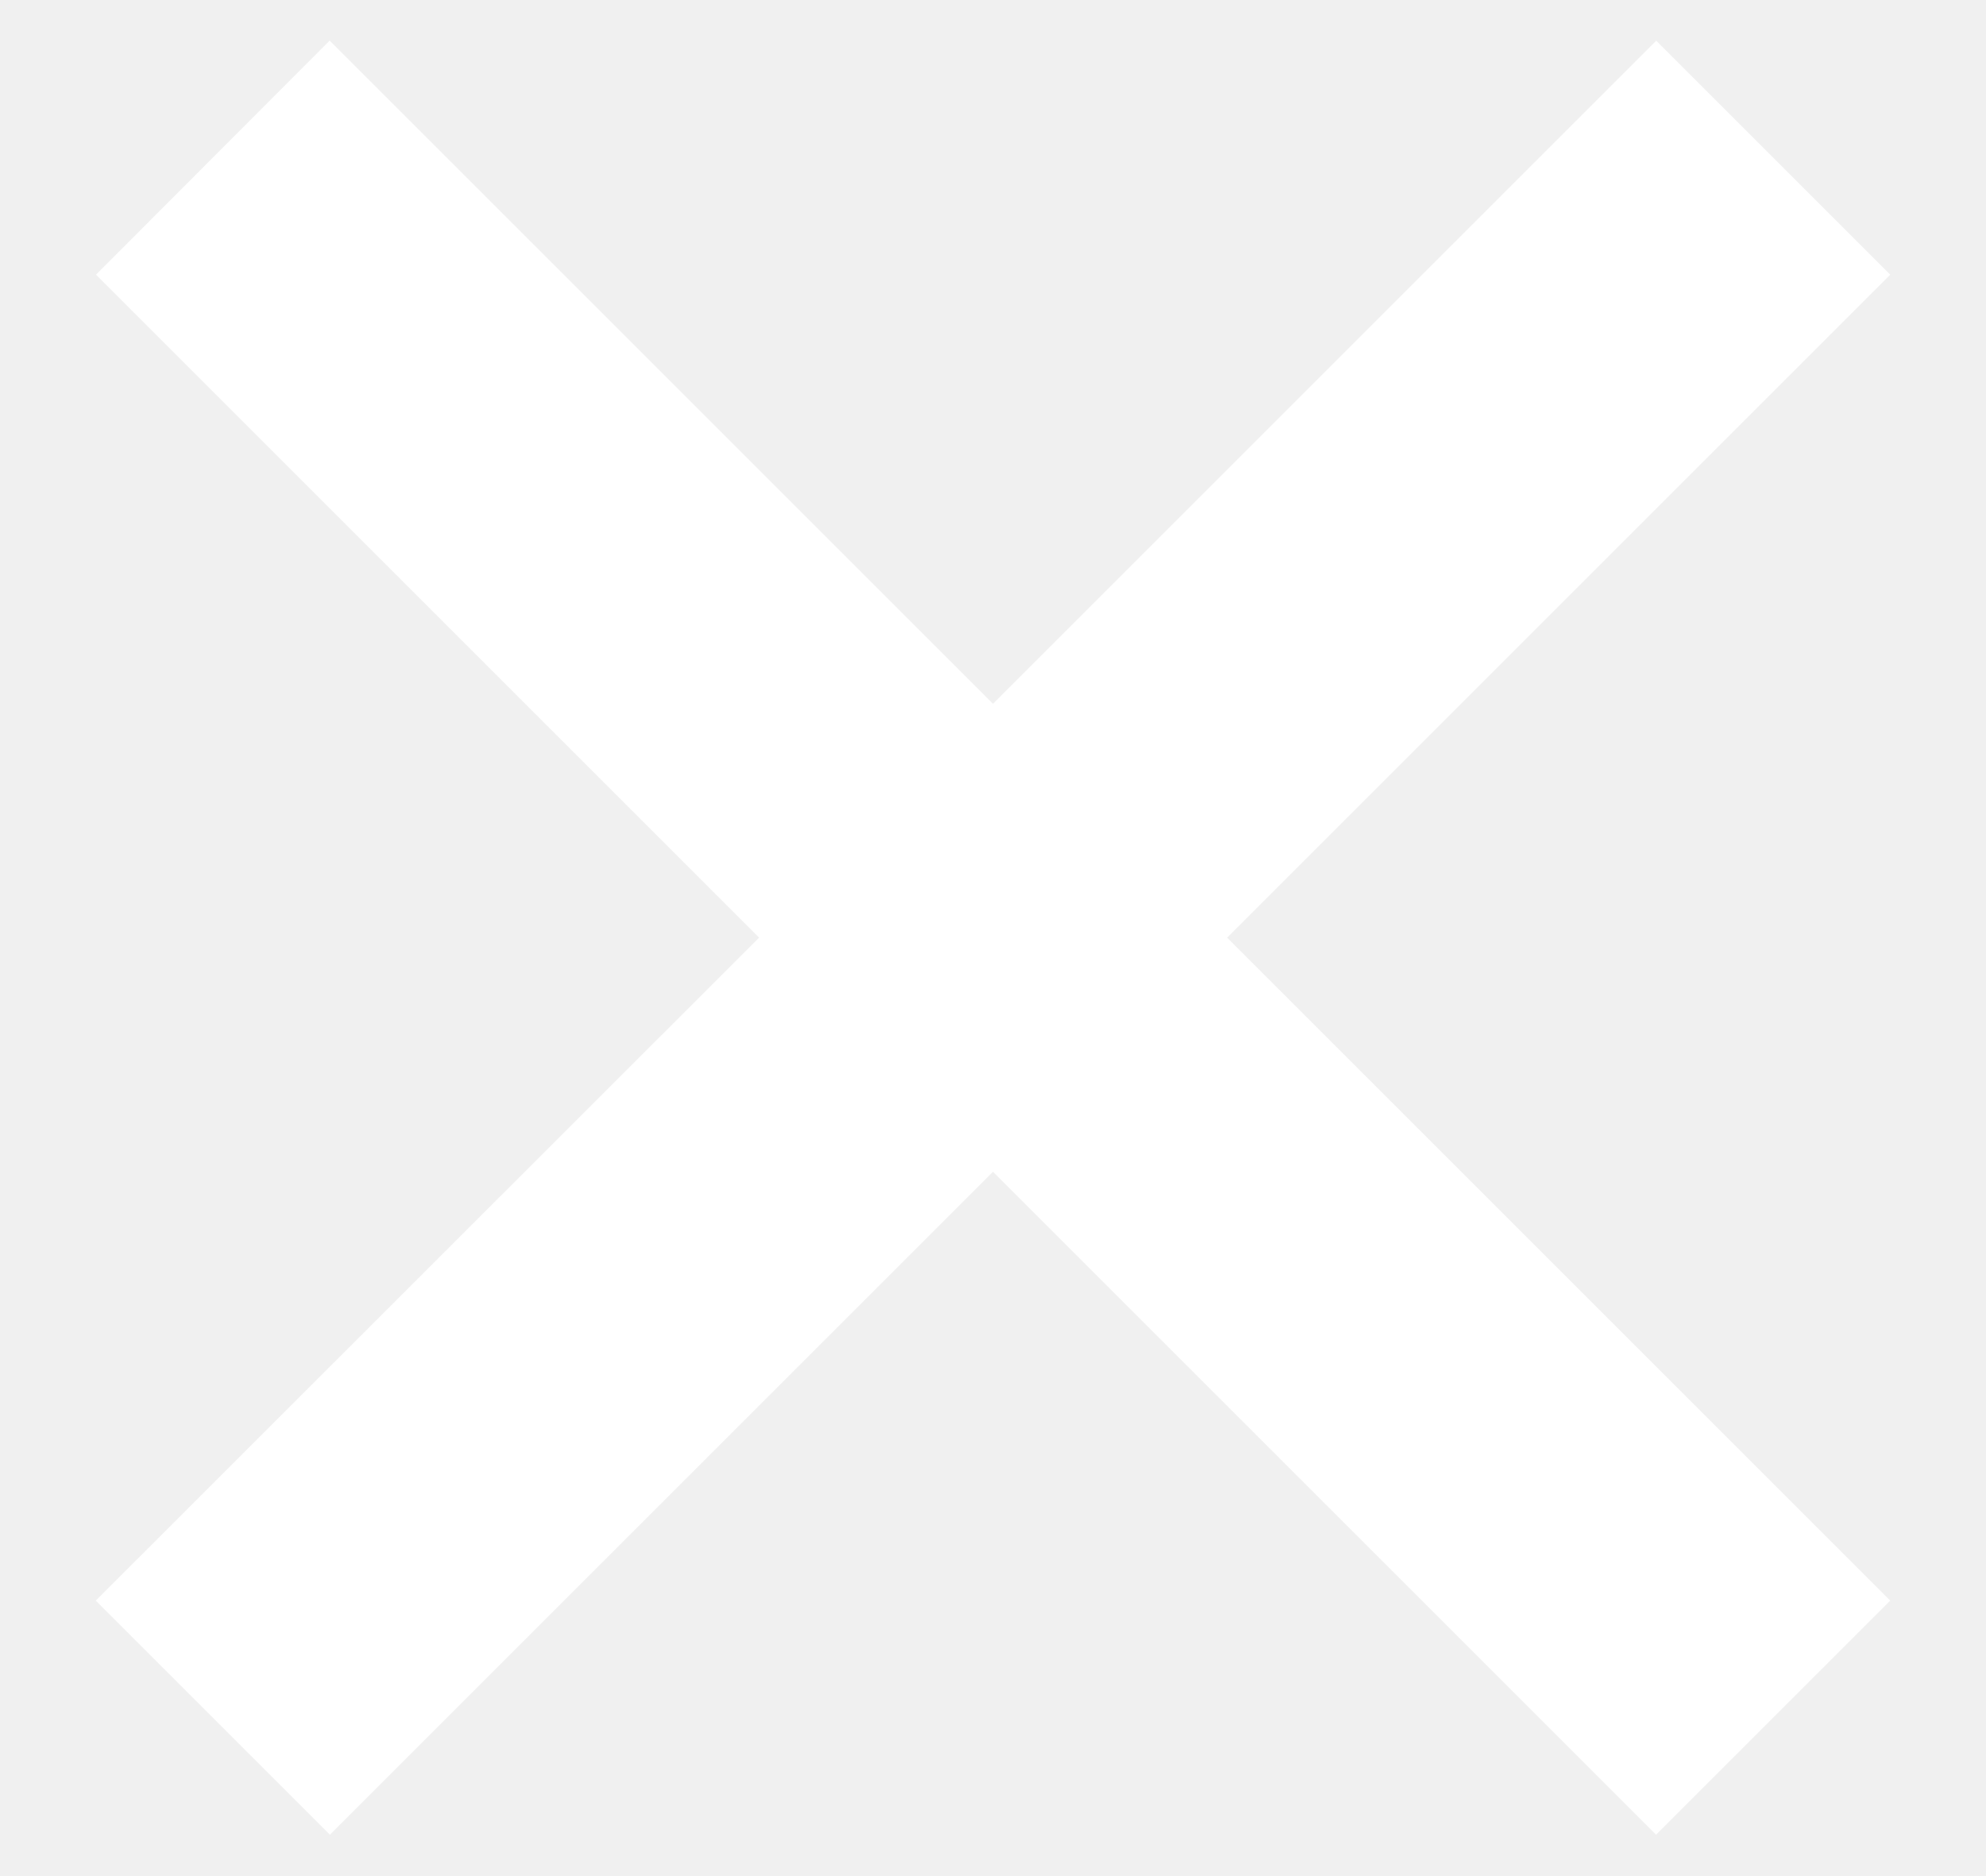
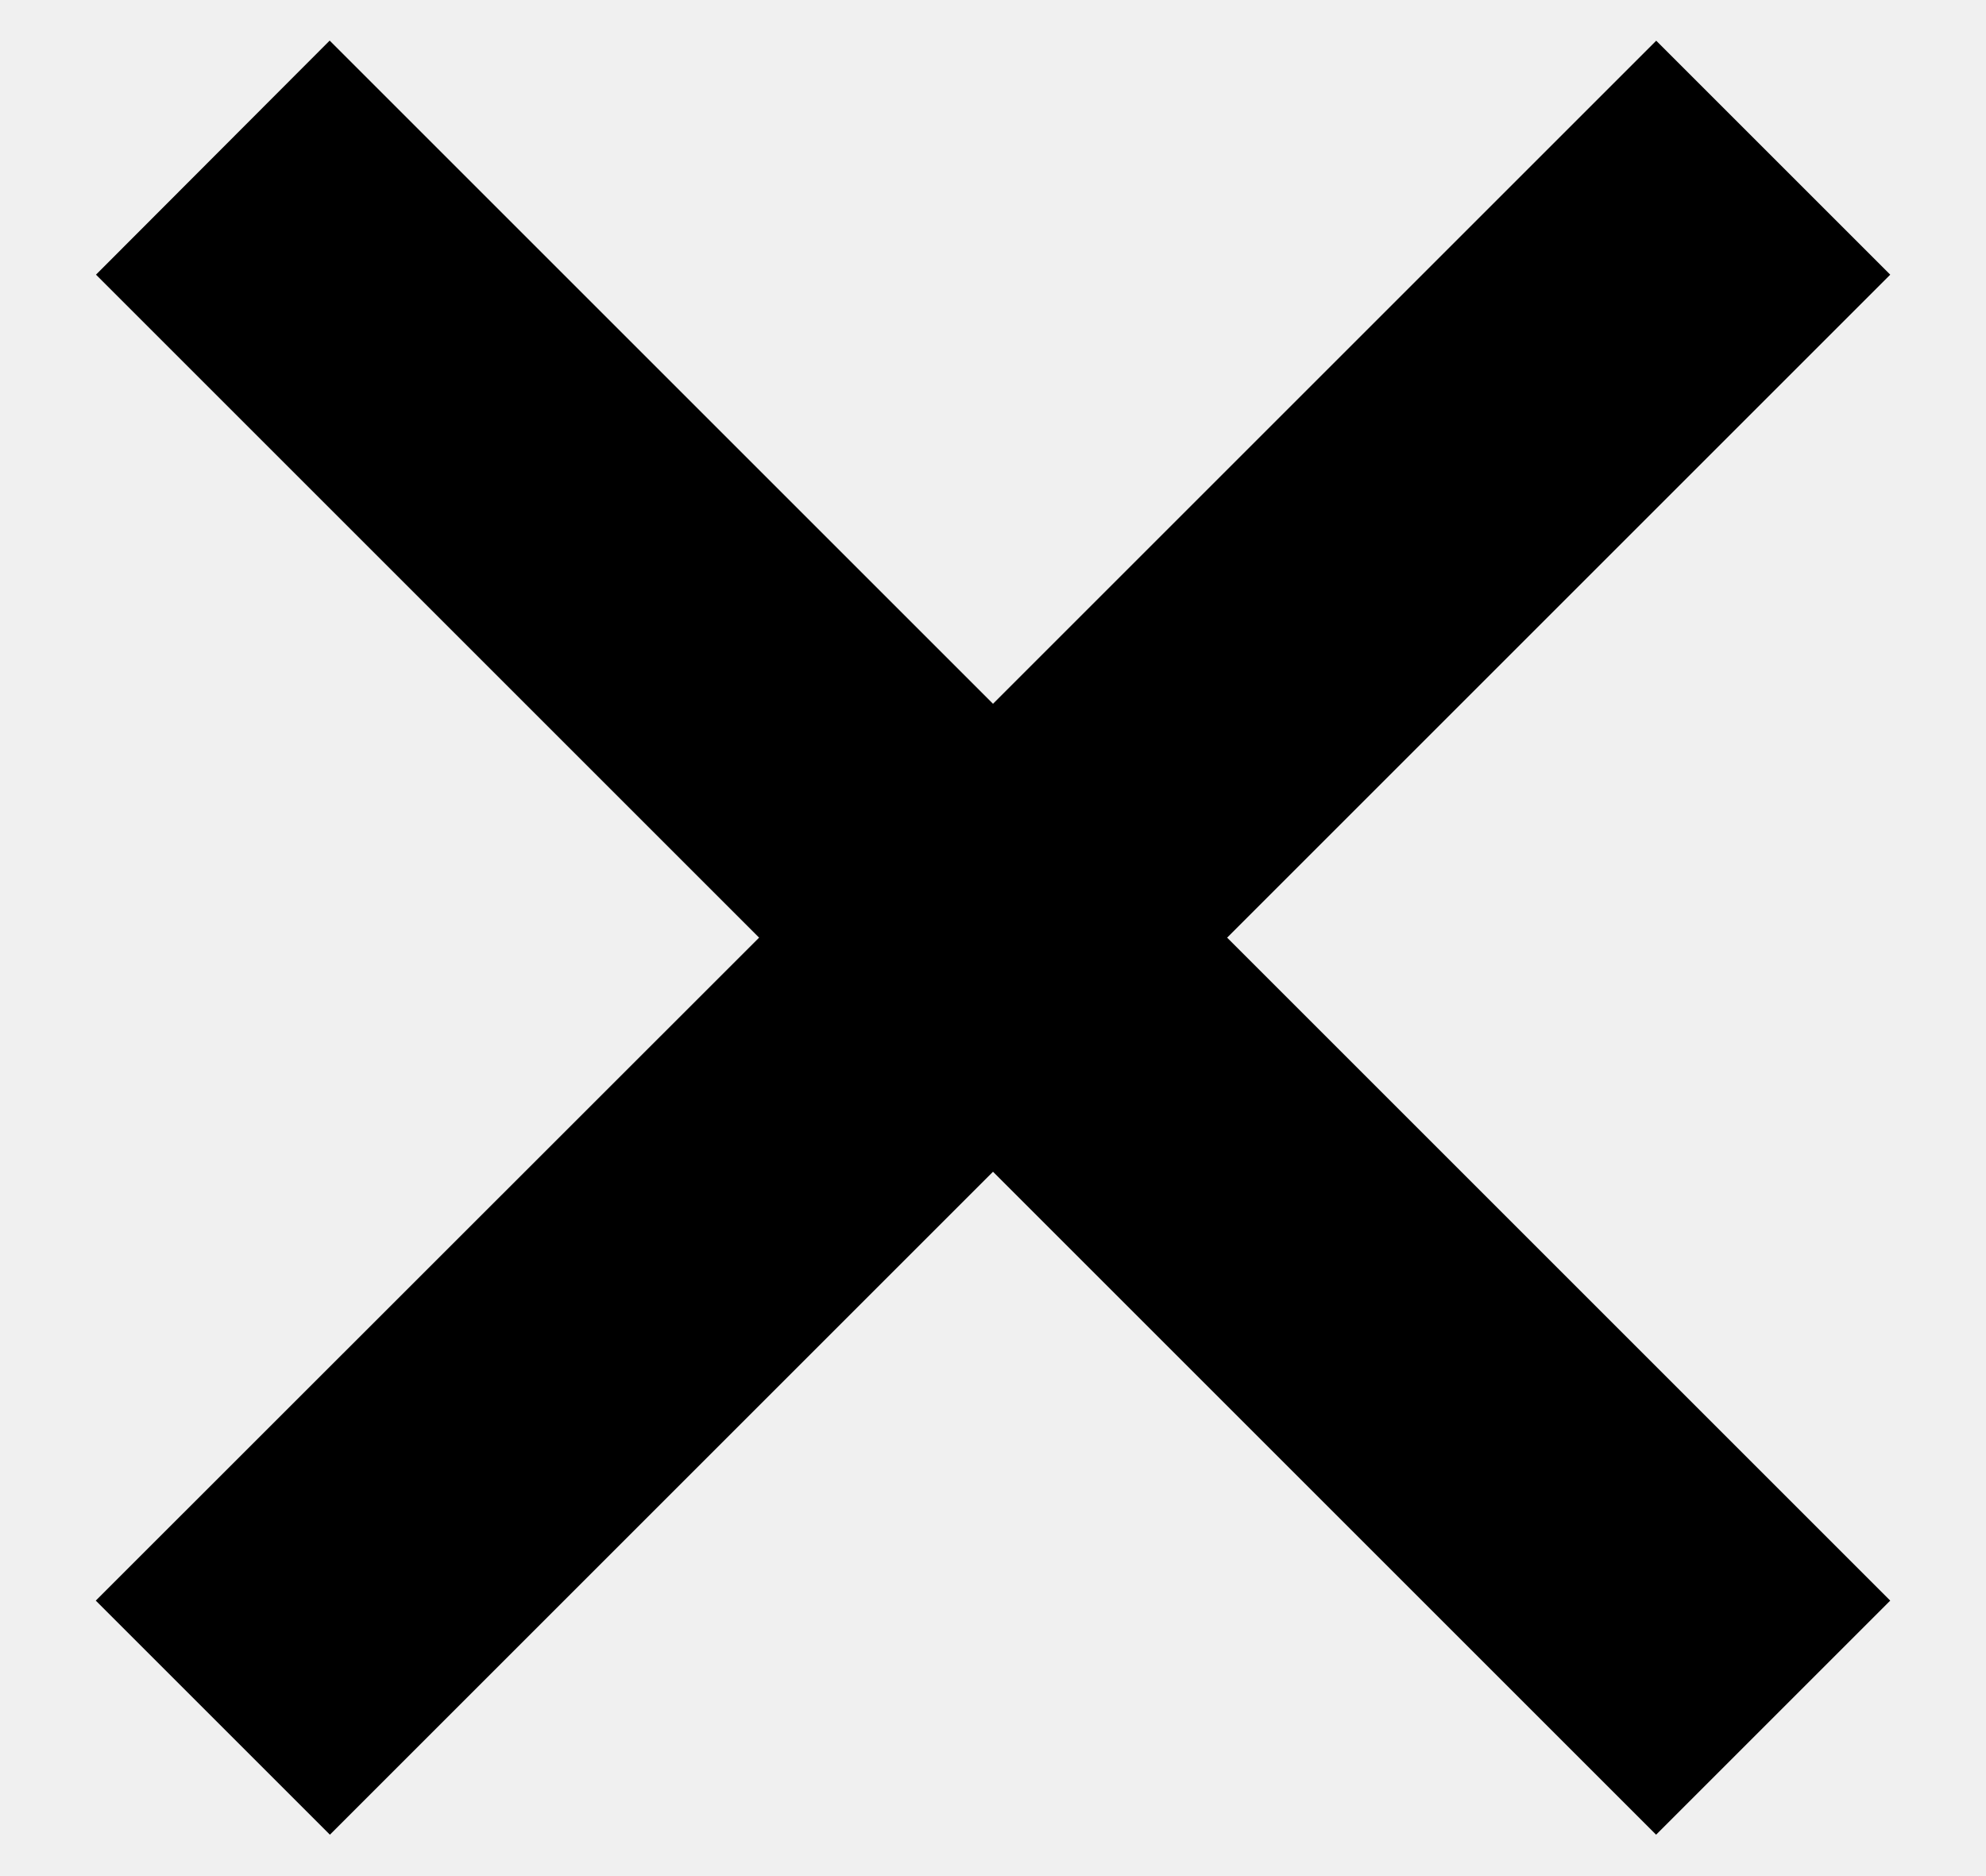
<svg xmlns="http://www.w3.org/2000/svg" width="18" height="17">
-   <path fill="#FFF" fill-rule="evenodd" d="M15.01.368l2.122 2.122-6.01 6.01 6.01 6.01-2.122 2.122L9 10.622l-6.01 6.01L.868 14.51 6.88 8.5.87 2.49 2.988.368 9 6.38 15.01.37z" />
+   <path fill="#000" fill-rule="evenodd" d="M15.01.368l2.122 2.122-6.01 6.01 6.01 6.01-2.122 2.122L9 10.622l-6.01 6.01L.868 14.51 6.88 8.5.87 2.49 2.988.368 9 6.38 15.01.37z" />
</svg>
